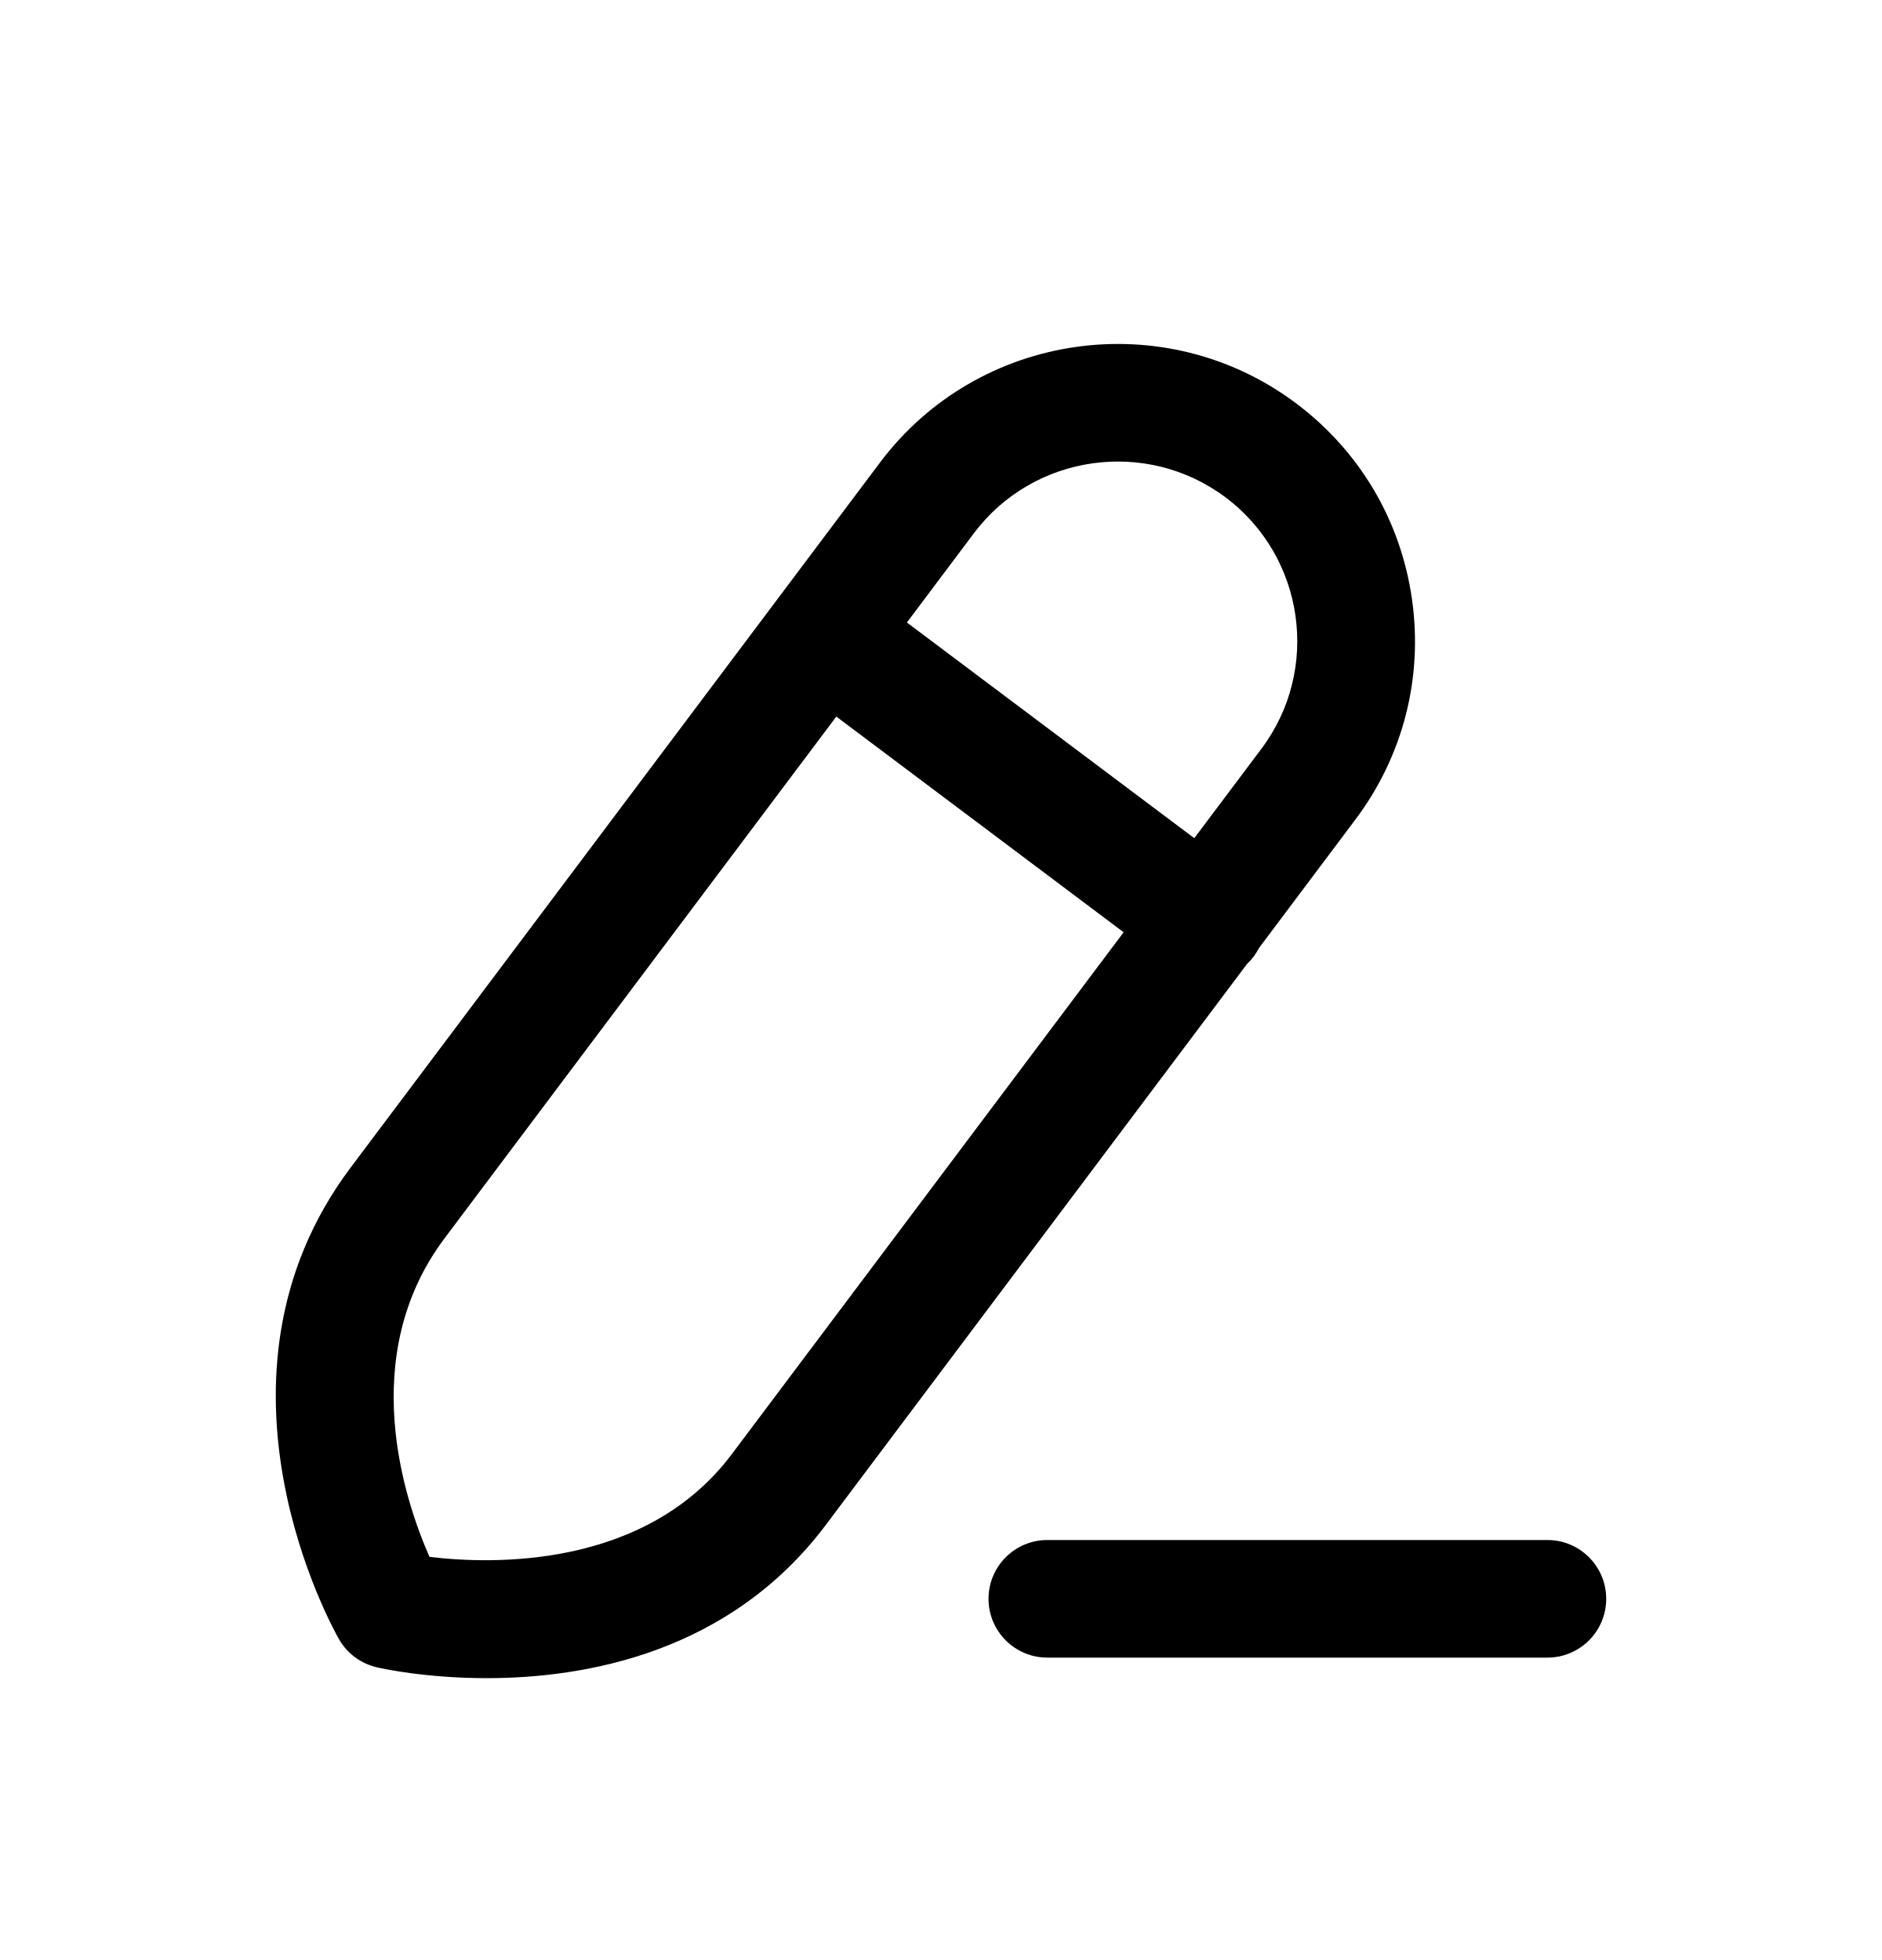
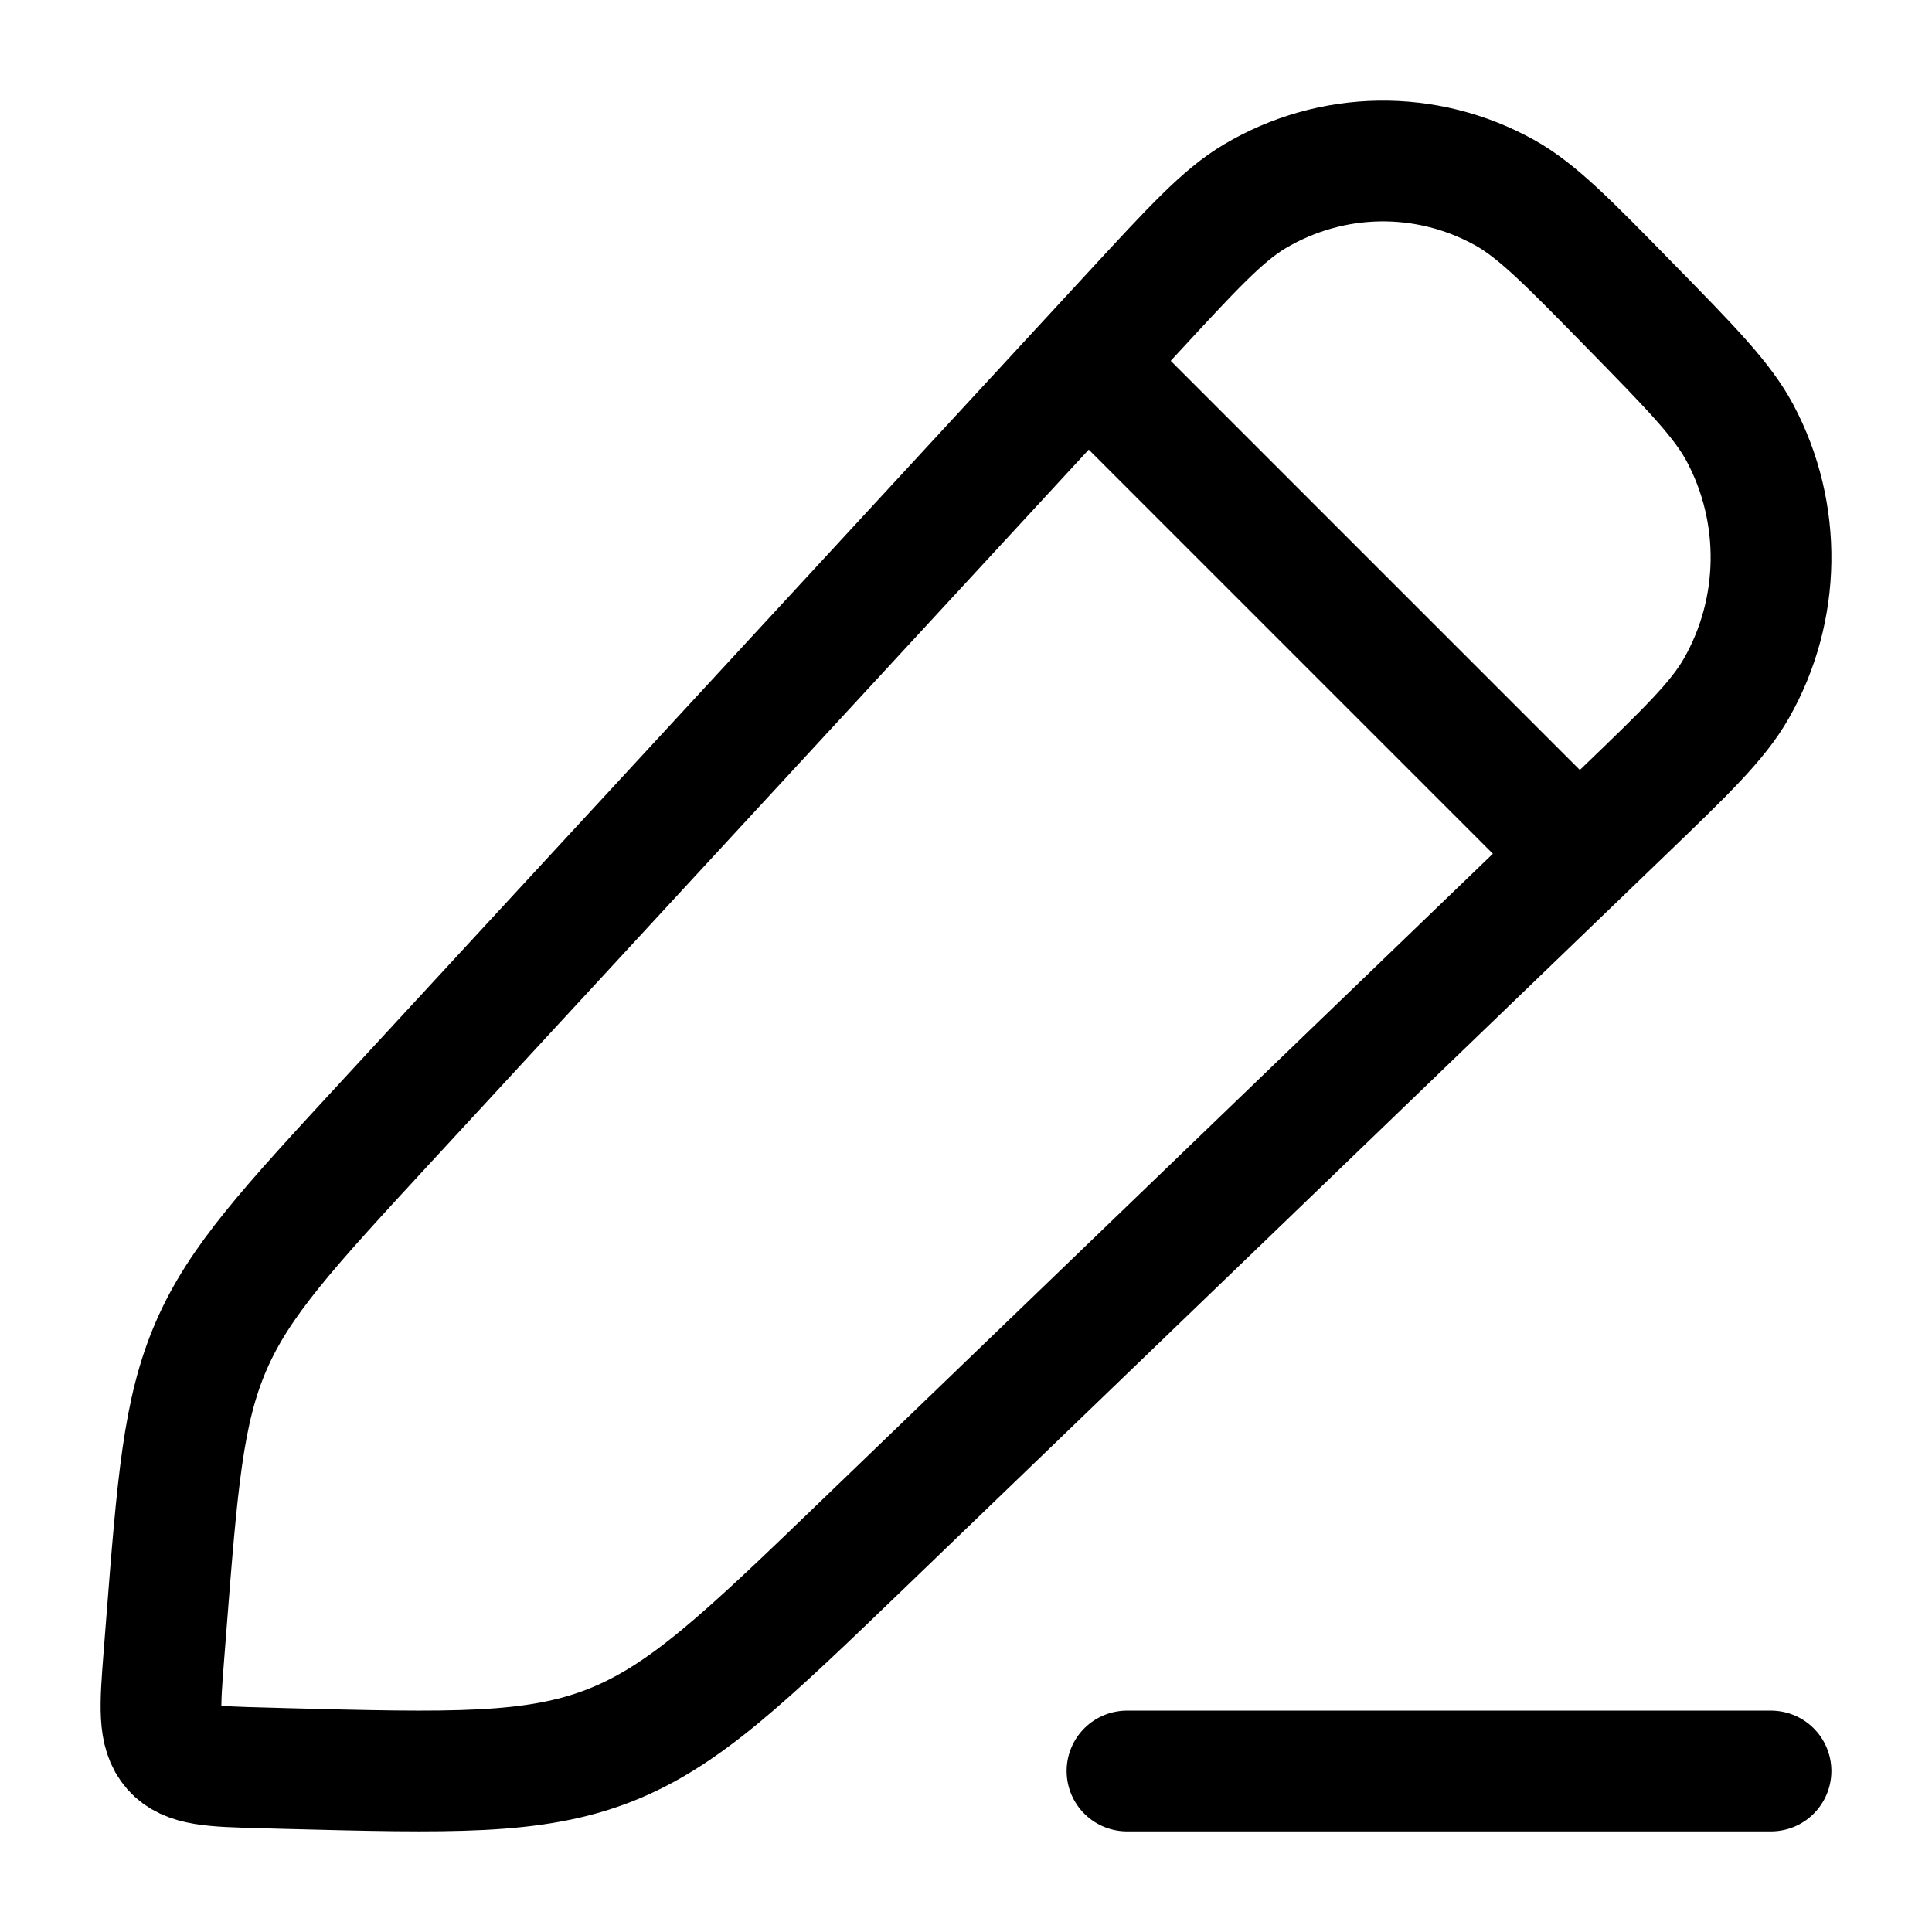
- <svg xmlns="http://www.w3.org/2000/svg" id="Edit" width="24" height="25" viewBox="0 0 24 24" fill="none">
-   <path fill-rule="evenodd" clip-rule="evenodd" d="M16.058 11.588L17.285 9.953C17.893 9.143 18.149 8.145 18.006 7.142C17.863 6.139 17.339 5.253 16.529 4.645C14.858 3.391 12.476 3.728 11.221 5.401L4.469 14.396C2.457 17.079 4.247 20.275 4.324 20.41C4.428 20.591 4.603 20.72 4.807 20.767C4.865 20.781 5.425 20.905 6.206 20.905C7.469 20.905 9.307 20.582 10.533 18.948L15.902 11.796C15.933 11.767 15.962 11.734 15.989 11.699C16.015 11.663 16.038 11.626 16.058 11.588ZM5.477 19.358C6.258 19.453 8.228 19.52 9.333 18.047L14.329 11.391L10.665 8.64L5.668 15.296C4.541 16.8 5.161 18.641 5.477 19.358ZM11.565 7.44L15.23 10.191L16.085 9.052C16.844 8.042 16.639 6.603 15.629 5.844C14.618 5.087 13.178 5.292 12.42 6.301L11.565 7.44Z" fill="currentColor" />
-   <path d="M19.733 20.643H13.356C12.942 20.643 12.606 20.307 12.606 19.893C12.606 19.479 12.942 19.143 13.356 19.143H19.733C20.147 19.143 20.483 19.479 20.483 19.893C20.483 20.307 20.147 20.643 19.733 20.643Z" fill="currentColor" />
+ <svg xmlns="http://www.w3.org/2000/svg" viewBox="0 0 24 24" width="24" height="24" color="currentColor" fill="none" stroke="currentColor" stroke-width="1.5" stroke-linejoin="round">
+   <path d="M14.074 3.885C14.819 3.078 15.191 2.674 15.587 2.439C16.543 1.871 17.719 1.853 18.69 2.392C19.093 2.616 19.477 3.008 20.245 3.793C21.013 4.577 21.397 4.97 21.616 5.381C22.144 6.373 22.127 7.575 21.57 8.551C21.34 8.955 20.945 9.336 20.154 10.097L10.751 19.154C9.253 20.597 8.504 21.318 7.568 21.684C6.632 22.049 5.603 22.022 3.545 21.969L3.265 21.961C2.639 21.945 2.326 21.937 2.144 21.73C1.962 21.523 1.986 21.204 2.036 20.566L2.063 20.22C2.203 18.424 2.273 17.526 2.624 16.718C2.974 15.911 3.579 15.255 4.789 13.944L14.074 3.885Z" />
+   <path d="M13 4L20 11" />
+   <path d="M14 22L22 22" stroke-linecap="round" />
</svg>
